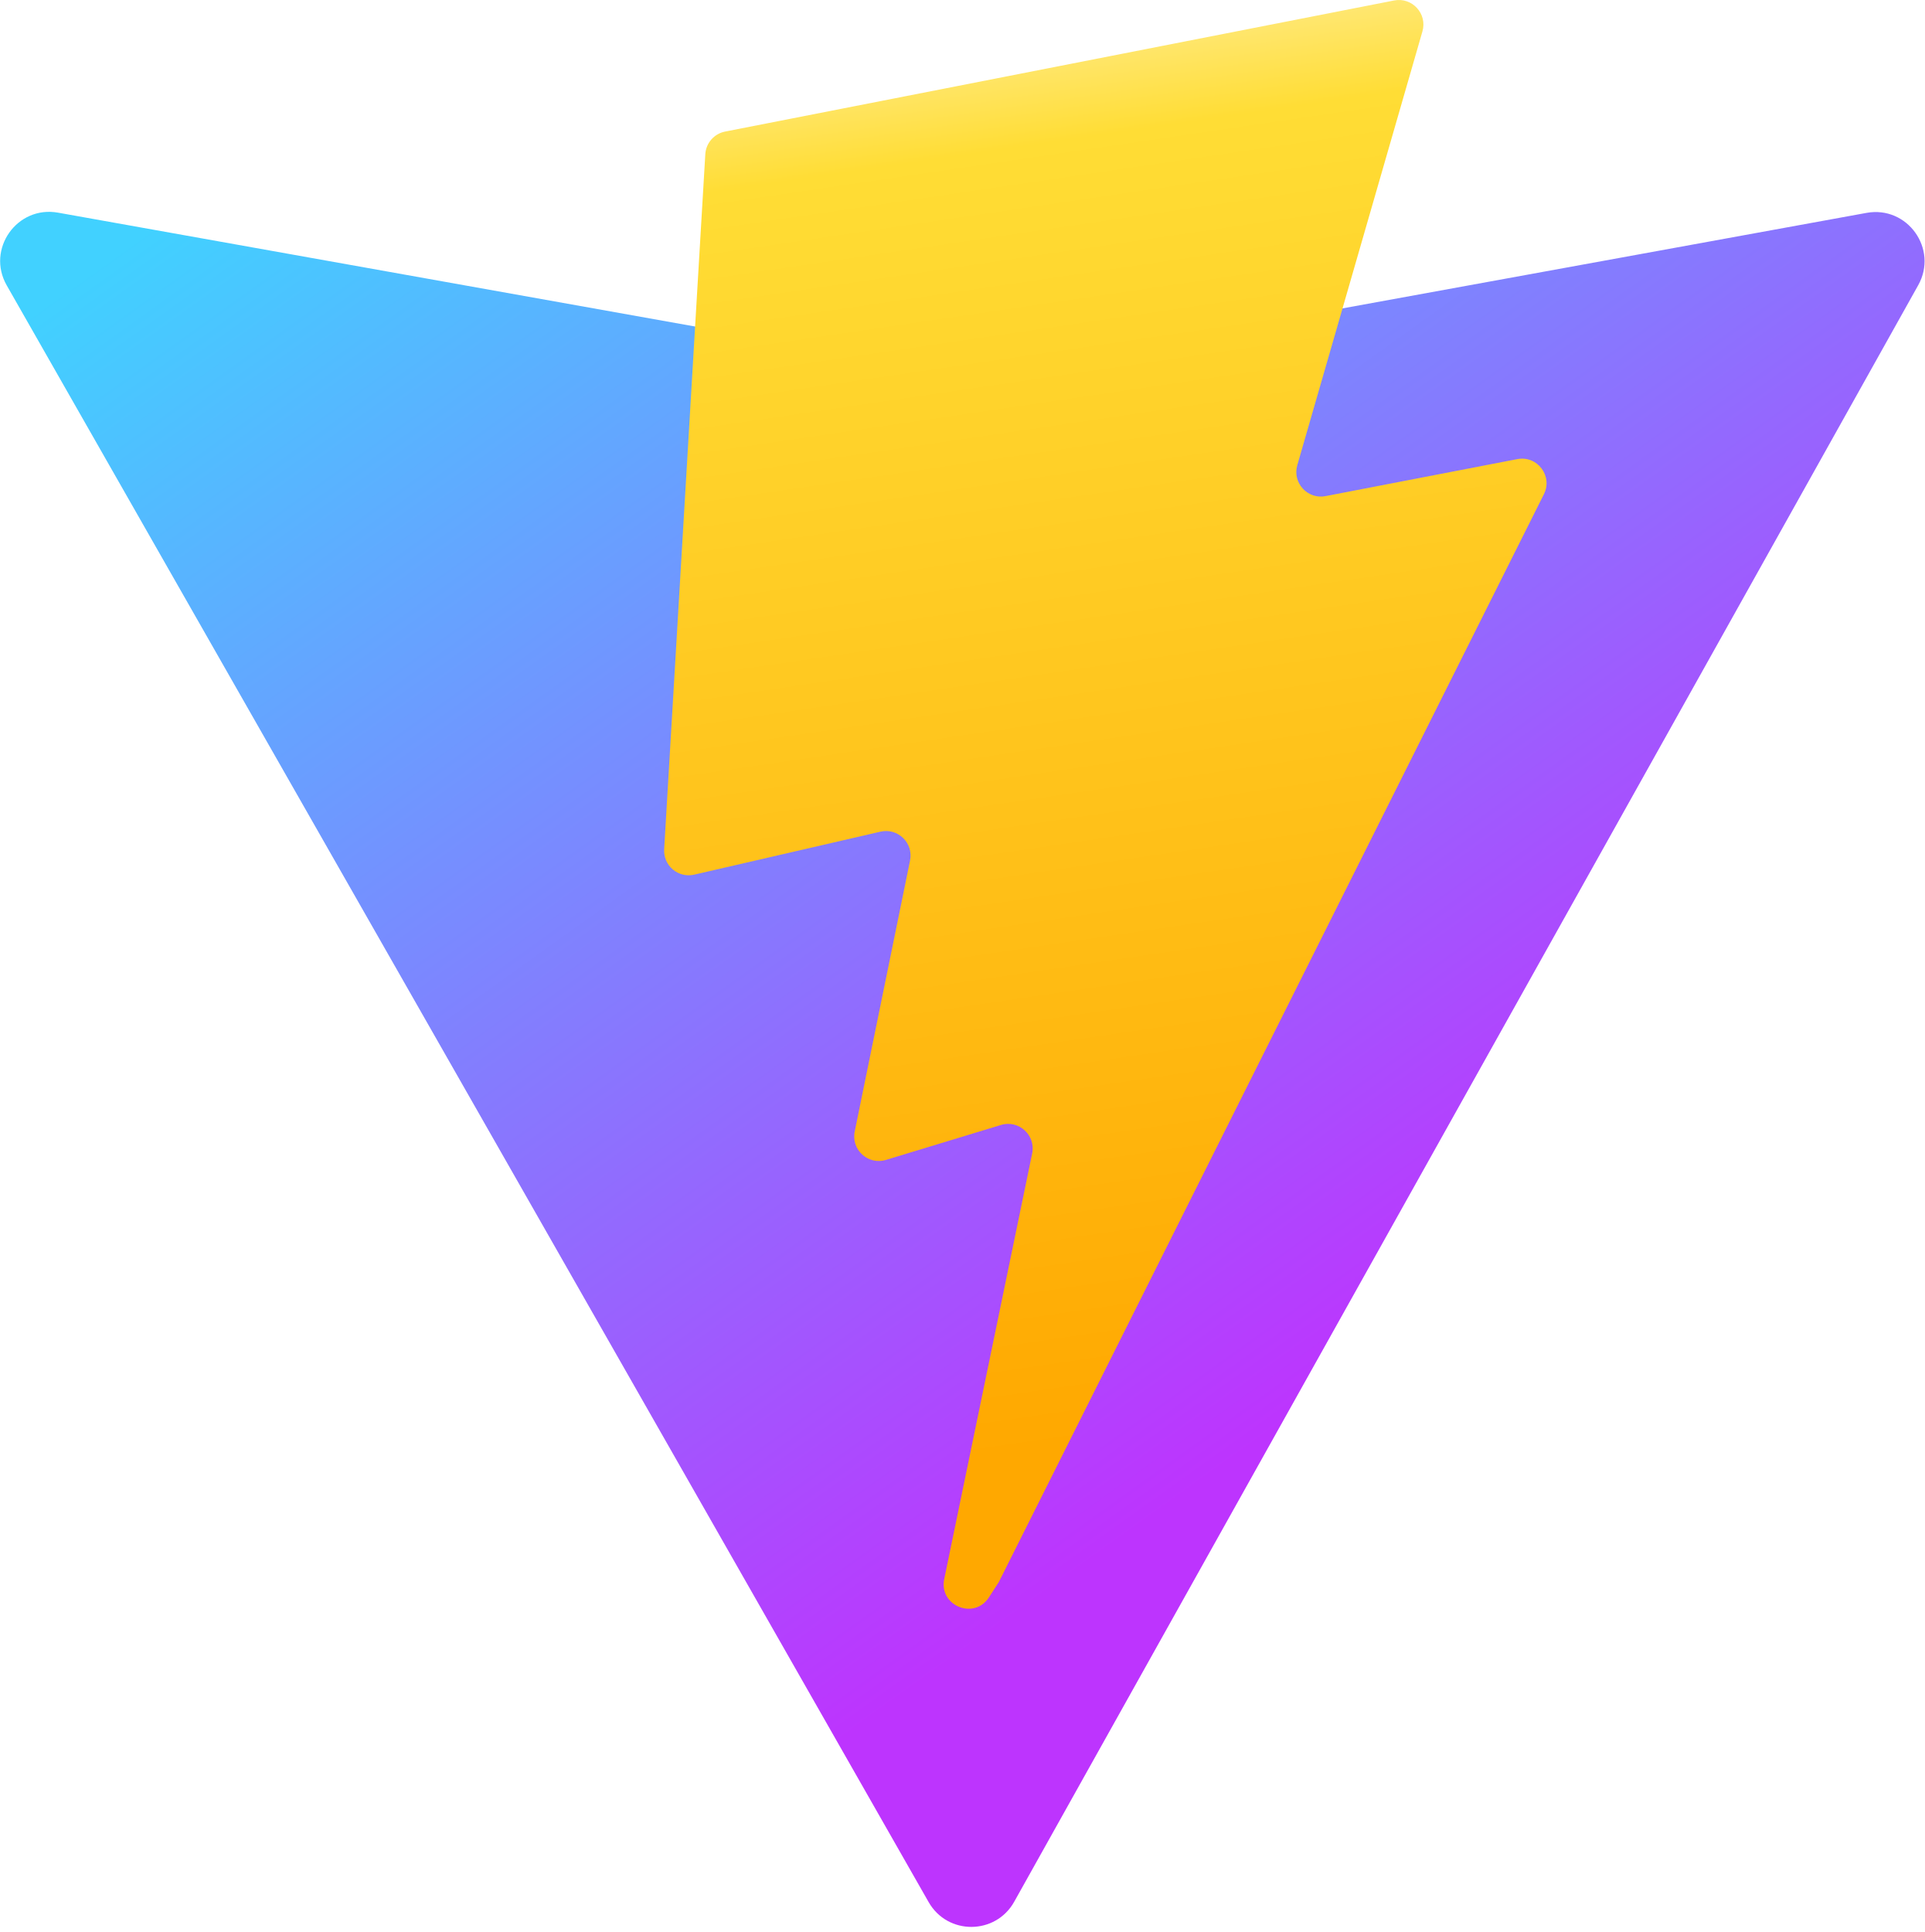
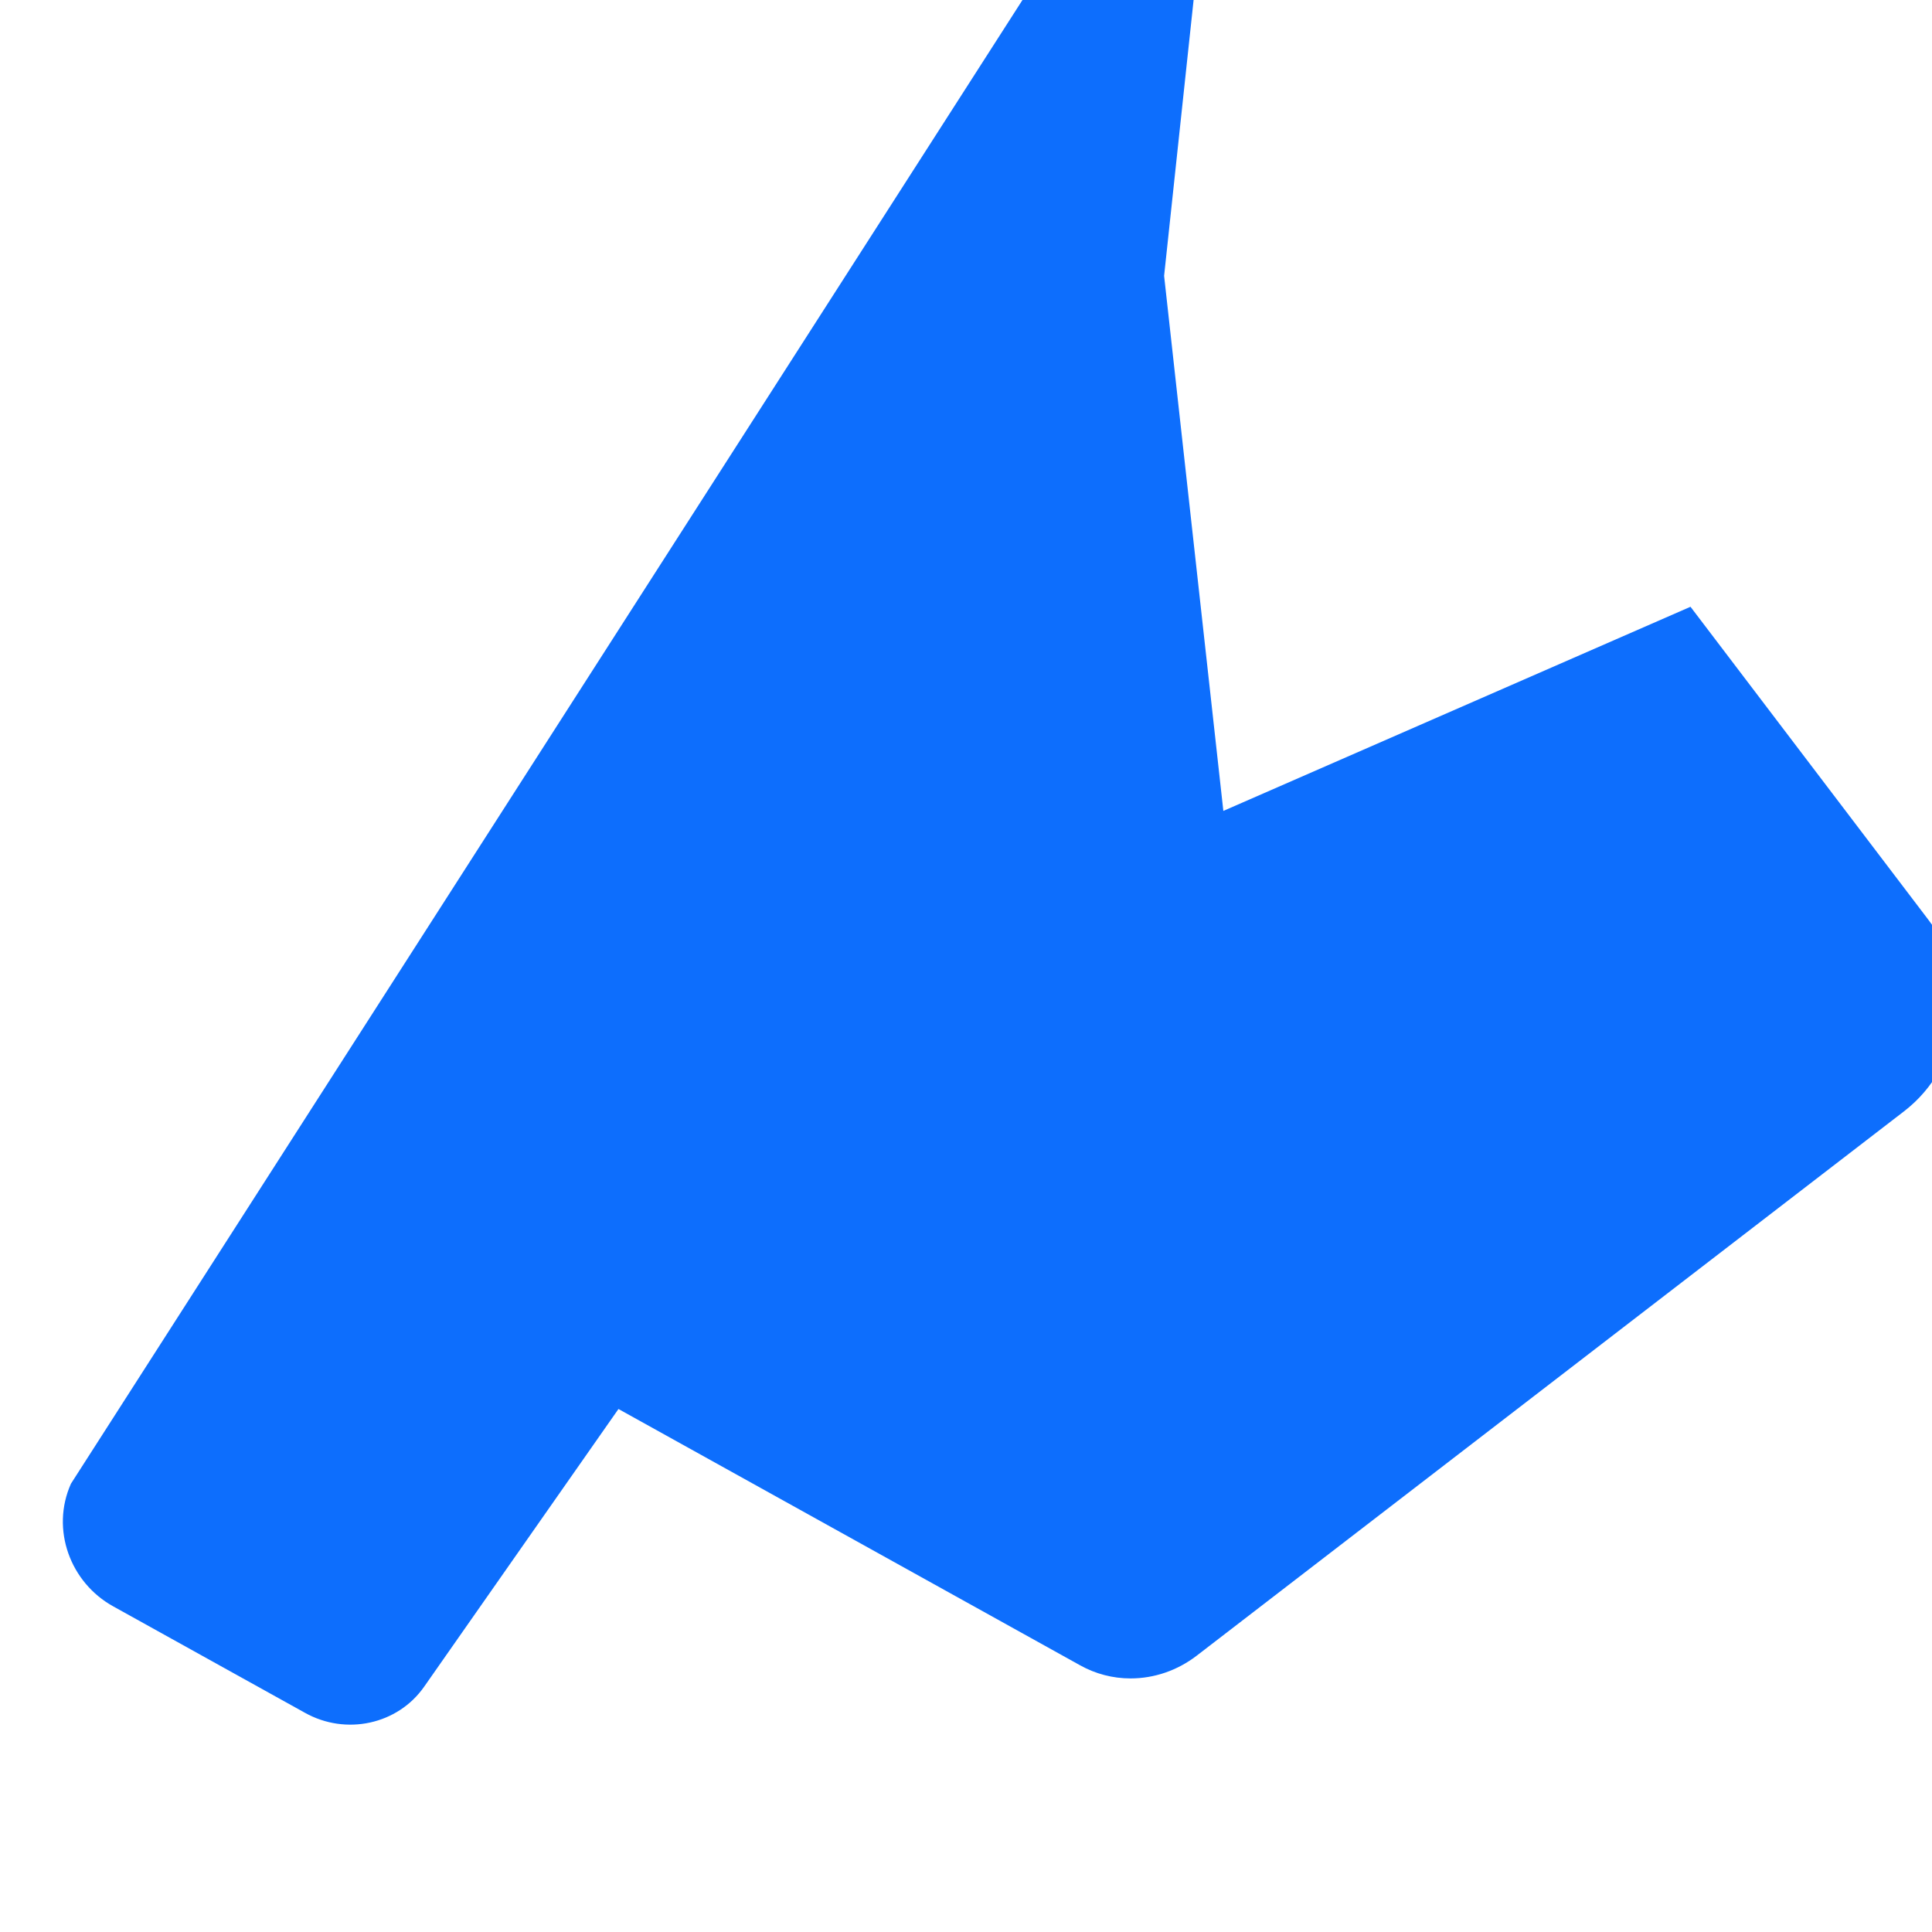
- <svg xmlns="http://www.w3.org/2000/svg" aria-hidden="true" role="img" class="iconify iconify--logos" width="31.88" height="32" preserveAspectRatio="xMidYMid meet" viewBox="0 0 256 257">
-   <defs>
-     <linearGradient id="IconifyId1813088fe1fbc01fb466" x1="-.828%" x2="57.636%" y1="7.652%" y2="78.411%">
-       <stop offset="0%" stop-color="#41D1FF" />
-       <stop offset="100%" stop-color="#BD34FE" />
-     </linearGradient>
-     <linearGradient id="IconifyId1813088fe1fbc01fb467" x1="43.376%" x2="50.316%" y1="2.242%" y2="89.03%">
-       <stop offset="0%" stop-color="#FFEA83" />
-       <stop offset="8.333%" stop-color="#FFDD35" />
-       <stop offset="100%" stop-color="#FFA800" />
-     </linearGradient>
-   </defs>
-   <path fill="url(#IconifyId1813088fe1fbc01fb466)" d="M255.153 37.938L134.897 252.976c-2.483 4.44-8.862 4.466-11.382.048L.875 37.958c-2.746-4.814 1.371-10.646 6.827-9.67l120.385 21.517a6.537 6.537 0 0 0 2.322-.004l117.867-21.483c5.438-.991 9.574 4.796 6.877 9.62Z" />
-   <path fill="url(#IconifyId1813088fe1fbc01fb467)" d="M185.432.063L96.44 17.501a3.268 3.268 0 0 0-2.634 3.014l-5.474 92.456a3.268 3.268 0 0 0 3.997 3.378l24.777-5.718c2.318-.535 4.413 1.507 3.936 3.838l-7.361 36.047c-.495 2.426 1.782 4.5 4.151 3.78l15.304-4.649c2.372-.72 4.652 1.36 4.15 3.788l-11.698 56.621c-.732 3.542 3.979 5.473 5.943 2.437l1.313-2.028l72.516-144.72c1.215-2.423-.88-5.186-3.54-4.672l-25.505 4.922c-2.396.462-4.435-1.77-3.759-4.114l16.646-57.705c.677-2.35-1.37-4.583-3.769-4.113Z" />
+ <svg xmlns="http://www.w3.org/2000/svg" viewBox="0 0 512 512">
+   <path fill="#0d6efd" d="M18.8 393.2c-5.4 12.1-.2 26.2 11.2 32.5l50.8 28.2c10.9 6.1 24.6 3.1 31.6-6.9l51.5-73.6 122.3 67.9c4.1 2.3 8.7 3.5 13.4 3.5 6.3 0 12.4-2.1 17.5-6l187.5-144.3c15.8-12.2 18.6-35 6.4-50.8L448 160.8l-123.8 54.1L308.5 73.1l9.1-85.1C318.9-22 291-30.8 274.3-5.2L18.8 393.2z" />
</svg>
